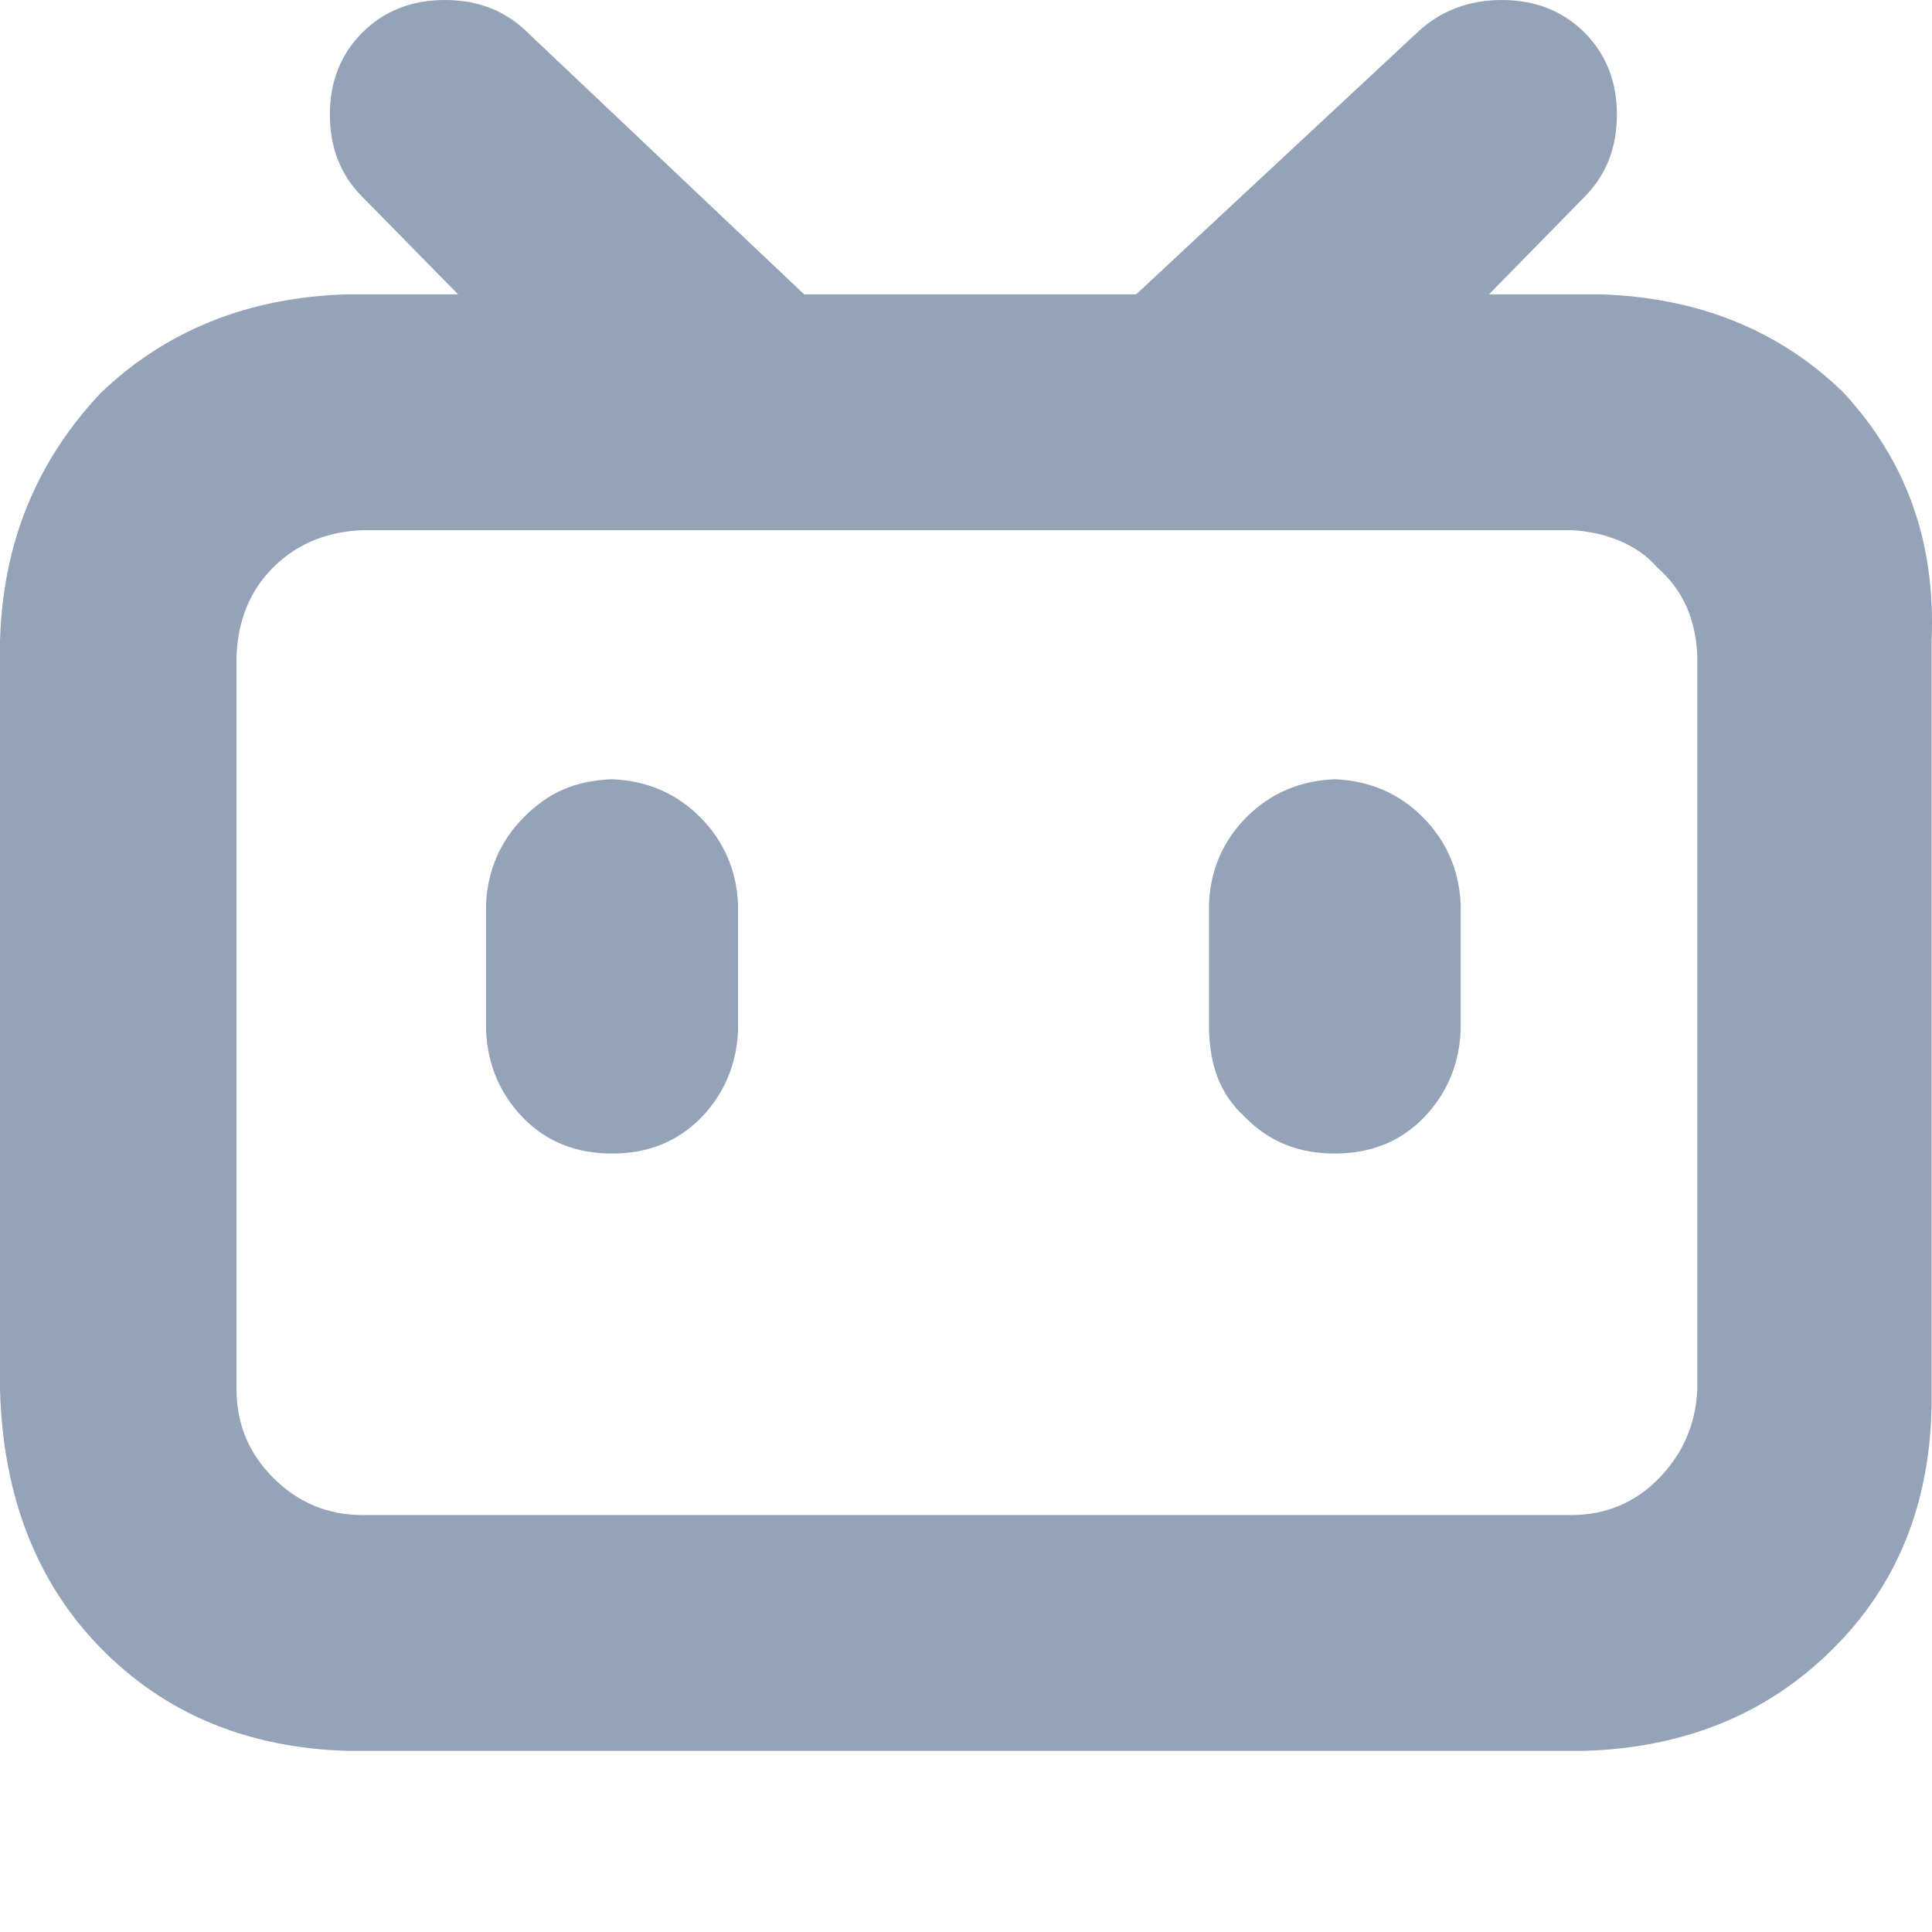
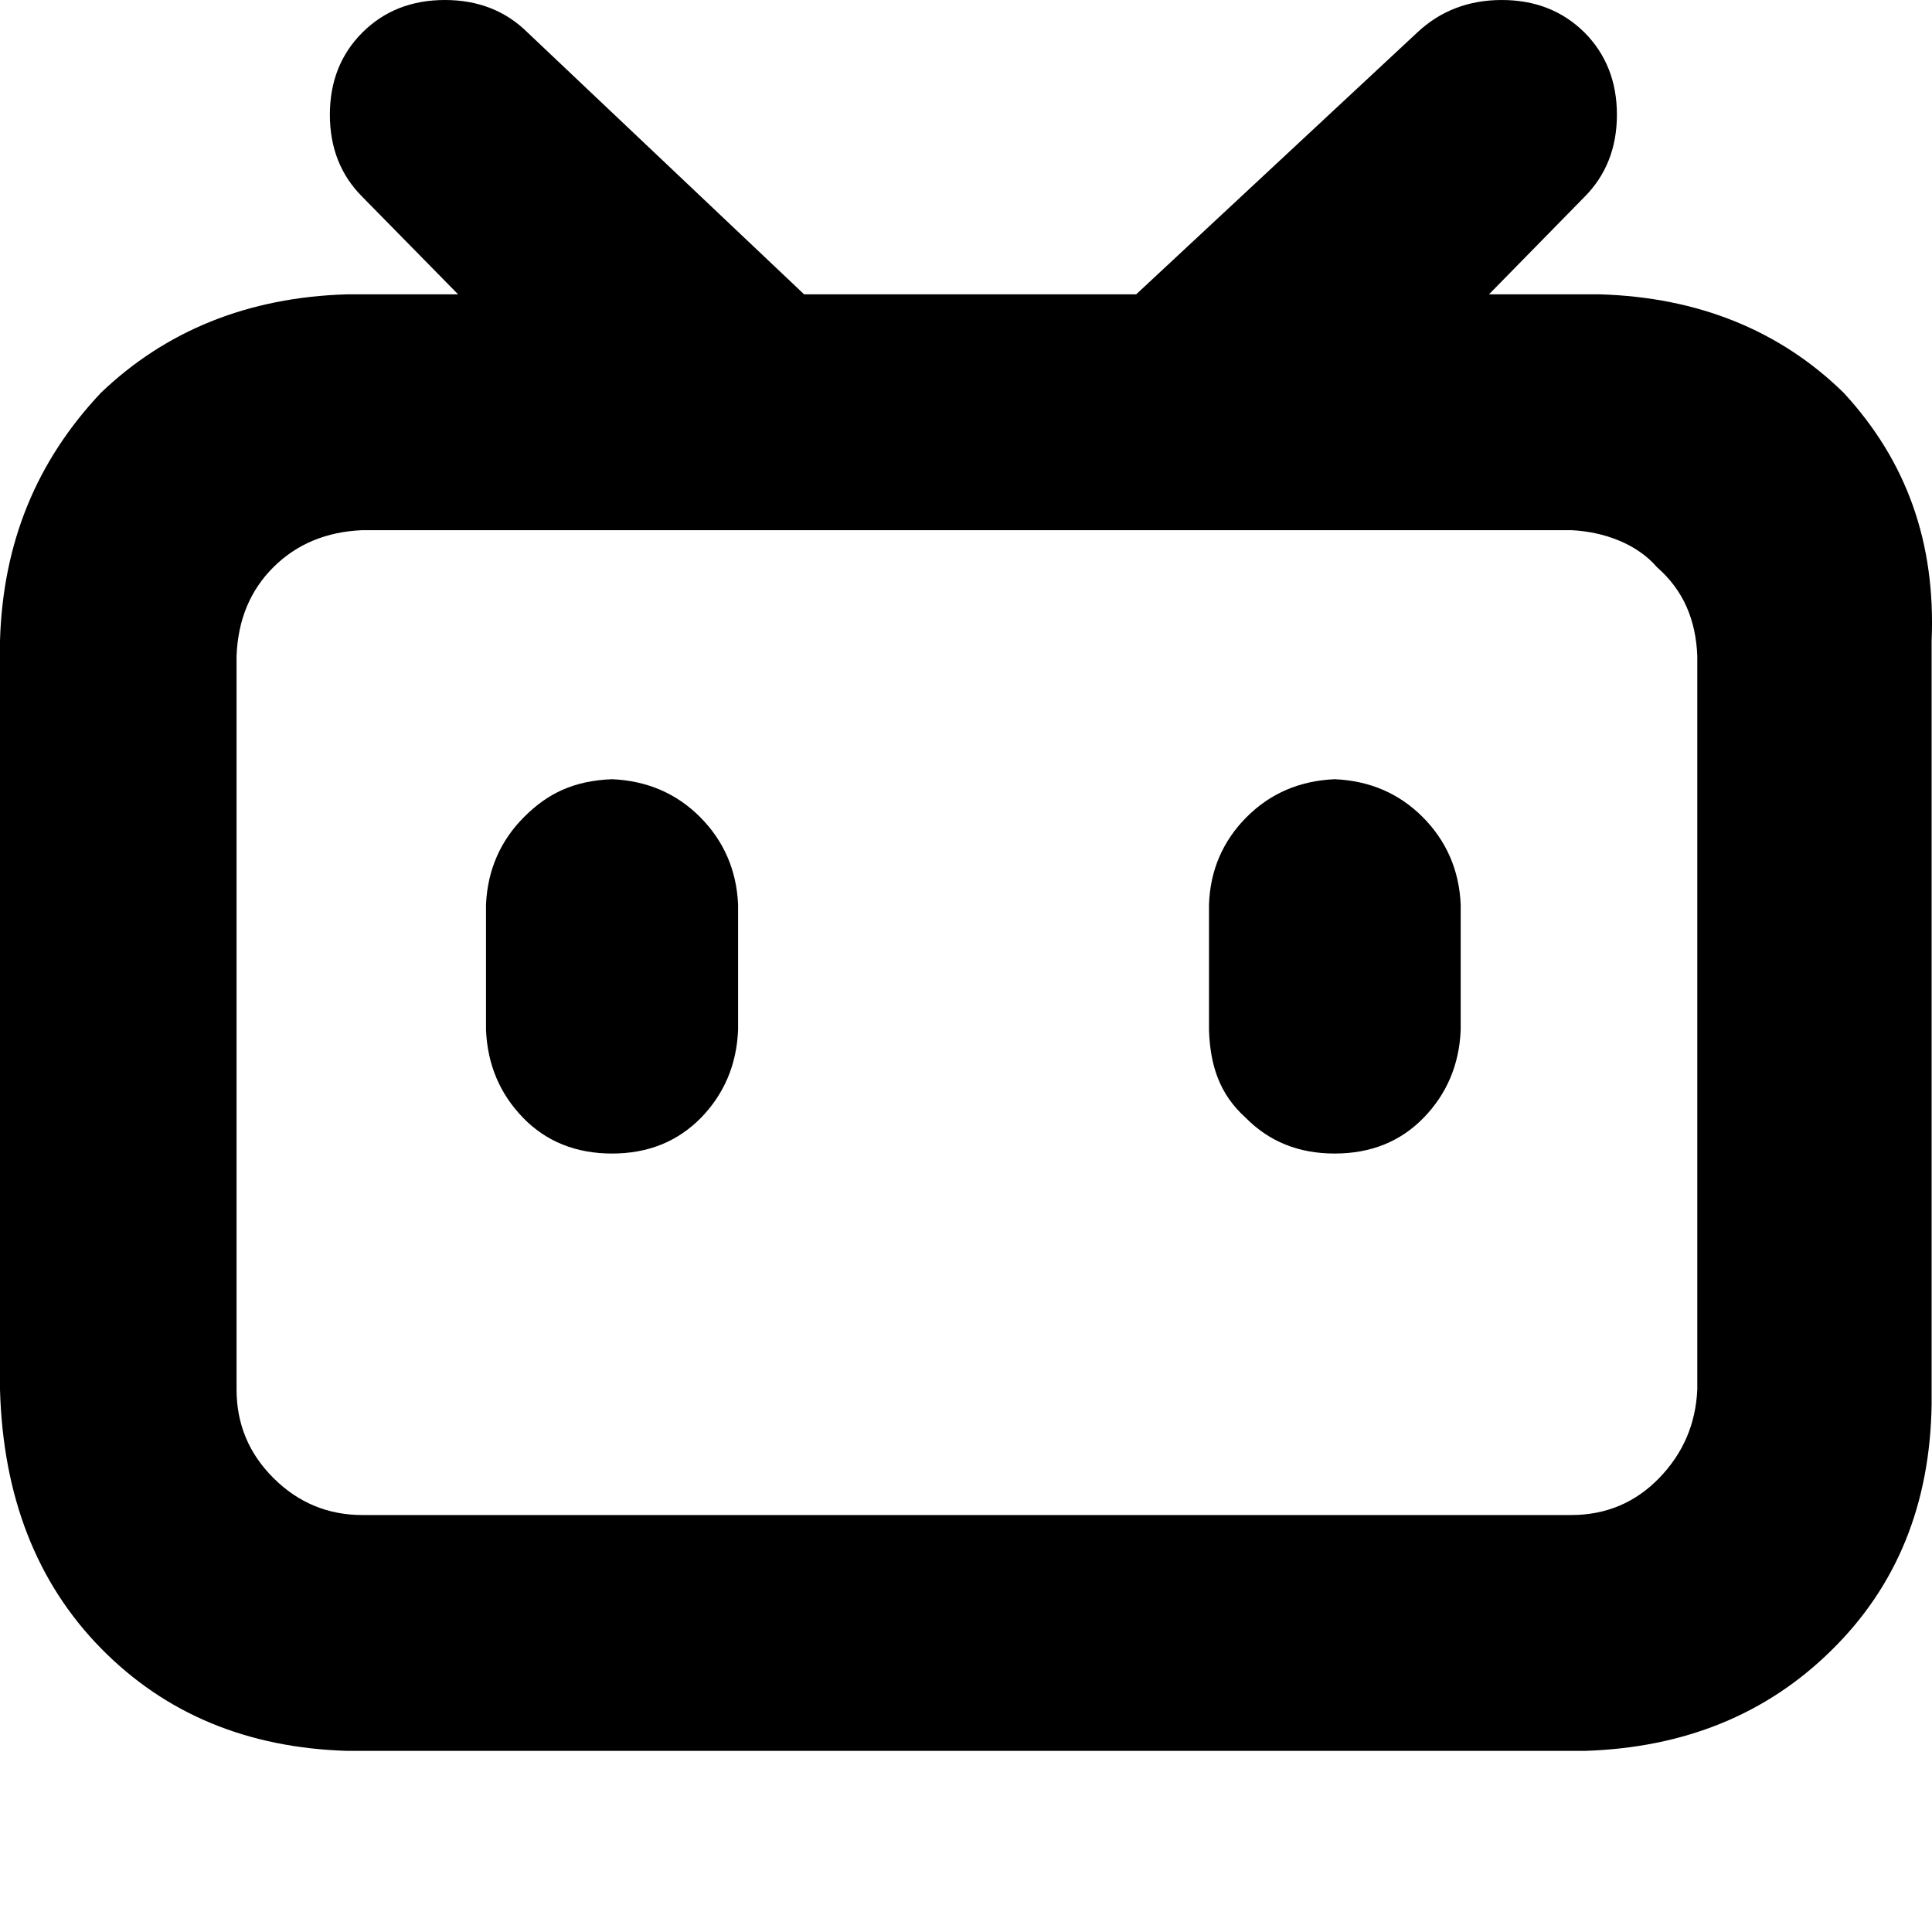
<svg xmlns="http://www.w3.org/2000/svg" t="1722428520489" class="icon" viewBox="0 0 1024 1024" version="1.1" p-id="4278" width="200" height="200">
-   <path d="M977.2 208.2c33.4 36.2 48.8 79.4 46.6 131.4v404.8c-0.8 52.8-18.4 96.2-53 130.2-34.4 34-78.2 51.8-131 53.4H184.04c-52.9-1.6-96.42-19.6-130.56-54.4C19.364 838.8 1.534 793 0 736.4V339.6c1.534-52 19.364-95.2 53.48-131.4C87.62 175.5 131.14 157.54 184.04 156h58.76L192.1 104.38c-11.5-11.46-17.26-26-17.26-43.58 0-17.6 5.76-32.12 17.26-43.594C203.6 5.736 218.2 0 235.8 0s32.2 5.736 43.8 17.206L426.2 156h176l149-138.794C763.4 5.736 778.4 0 796 0c17.6 0 32.2 5.736 43.8 17.206 11.4 11.474 17.2 25.994 17.2 43.594 0 17.58-5.8 32.12-17.2 43.58L789.2 156h58.6c52.8 1.54 96 19.5 129.4 52.2z m-77.6 139.4c-0.8-19.2-7.4-34.8-21.4-47-10.4-12.2-28-18.8-45.4-19.6H192.1c-19.18 0.8-34.9 7.4-47.16 19.6-12.28 12.2-18.8 27.8-19.56 47v388.8c0 18.4 6.52 34 19.56 47s28.76 19.6 47.16 19.6H832.8c18.4 0 34-6.6 46.6-19.6 12.6-13 19.4-28.6 20.2-47V347.6z m-528.6 85.4c12.6 12.6 19.4 28.2 20.2 46.4V546c-0.8 18.4-7.4 33.8-19.6 46.4-12.4 12.6-28 19-47.2 19-19.2 0-35-6.4-47.2-19-12.2-12.6-18.8-28-19.6-46.4v-66.6c0.8-18.2 7.6-33.8 20.2-46.4 12.6-12.6 26.4-19.2 46.6-20 18.4 0.8 34 7.4 46.6 20z m383 0c12.6 12.6 19.4 28.2 20.2 46.4V546c-0.8 18.4-7.4 33.8-19.6 46.4-12.2 12.6-28 19-47.2 19-19.2 0-34.8-6.4-47.2-19-14-12.6-18.8-28-19.4-46.4v-66.6c0.6-18.2 7.4-33.8 20-46.4 12.6-12.6 28.2-19.2 46.6-20 18.4 0.8 34 7.4 46.6 20z" p-id="4279" fill="#94A3B8" />
+   <path d="M977.2 208.2c33.4 36.2 48.8 79.4 46.6 131.4v404.8c-0.8 52.8-18.4 96.2-53 130.2-34.4 34-78.2 51.8-131 53.4H184.04c-52.9-1.6-96.42-19.6-130.56-54.4C19.364 838.8 1.534 793 0 736.4V339.6c1.534-52 19.364-95.2 53.48-131.4C87.62 175.5 131.14 157.54 184.04 156h58.76L192.1 104.38c-11.5-11.46-17.26-26-17.26-43.58 0-17.6 5.76-32.12 17.26-43.594C203.6 5.736 218.2 0 235.8 0s32.2 5.736 43.8 17.206L426.2 156h176l149-138.794C763.4 5.736 778.4 0 796 0c17.6 0 32.2 5.736 43.8 17.206 11.4 11.474 17.2 25.994 17.2 43.594 0 17.58-5.8 32.12-17.2 43.58L789.2 156h58.6c52.8 1.54 96 19.5 129.4 52.2z m-77.6 139.4c-0.8-19.2-7.4-34.8-21.4-47-10.4-12.2-28-18.8-45.4-19.6H192.1c-19.18 0.8-34.9 7.4-47.16 19.6-12.28 12.2-18.8 27.8-19.56 47v388.8c0 18.4 6.52 34 19.56 47s28.76 19.6 47.16 19.6H832.8c18.4 0 34-6.6 46.6-19.6 12.6-13 19.4-28.6 20.2-47V347.6z m-528.6 85.4c12.6 12.6 19.4 28.2 20.2 46.4V546c-0.8 18.4-7.4 33.8-19.6 46.4-12.4 12.6-28 19-47.2 19-19.2 0-35-6.4-47.2-19-12.2-12.6-18.8-28-19.6-46.4v-66.6c0.8-18.2 7.6-33.8 20.2-46.4 12.6-12.6 26.4-19.2 46.6-20 18.4 0.8 34 7.4 46.6 20z m383 0c12.6 12.6 19.4 28.2 20.2 46.4V546c-0.8 18.4-7.4 33.8-19.6 46.4-12.2 12.6-28 19-47.2 19-19.2 0-34.8-6.4-47.2-19-14-12.6-18.8-28-19.4-46.4v-66.6c0.6-18.2 7.4-33.8 20-46.4 12.6-12.6 28.2-19.2 46.6-20 18.4 0.8 34 7.4 46.6 20z" p-id="4279" fill="currentColor" />
</svg>
